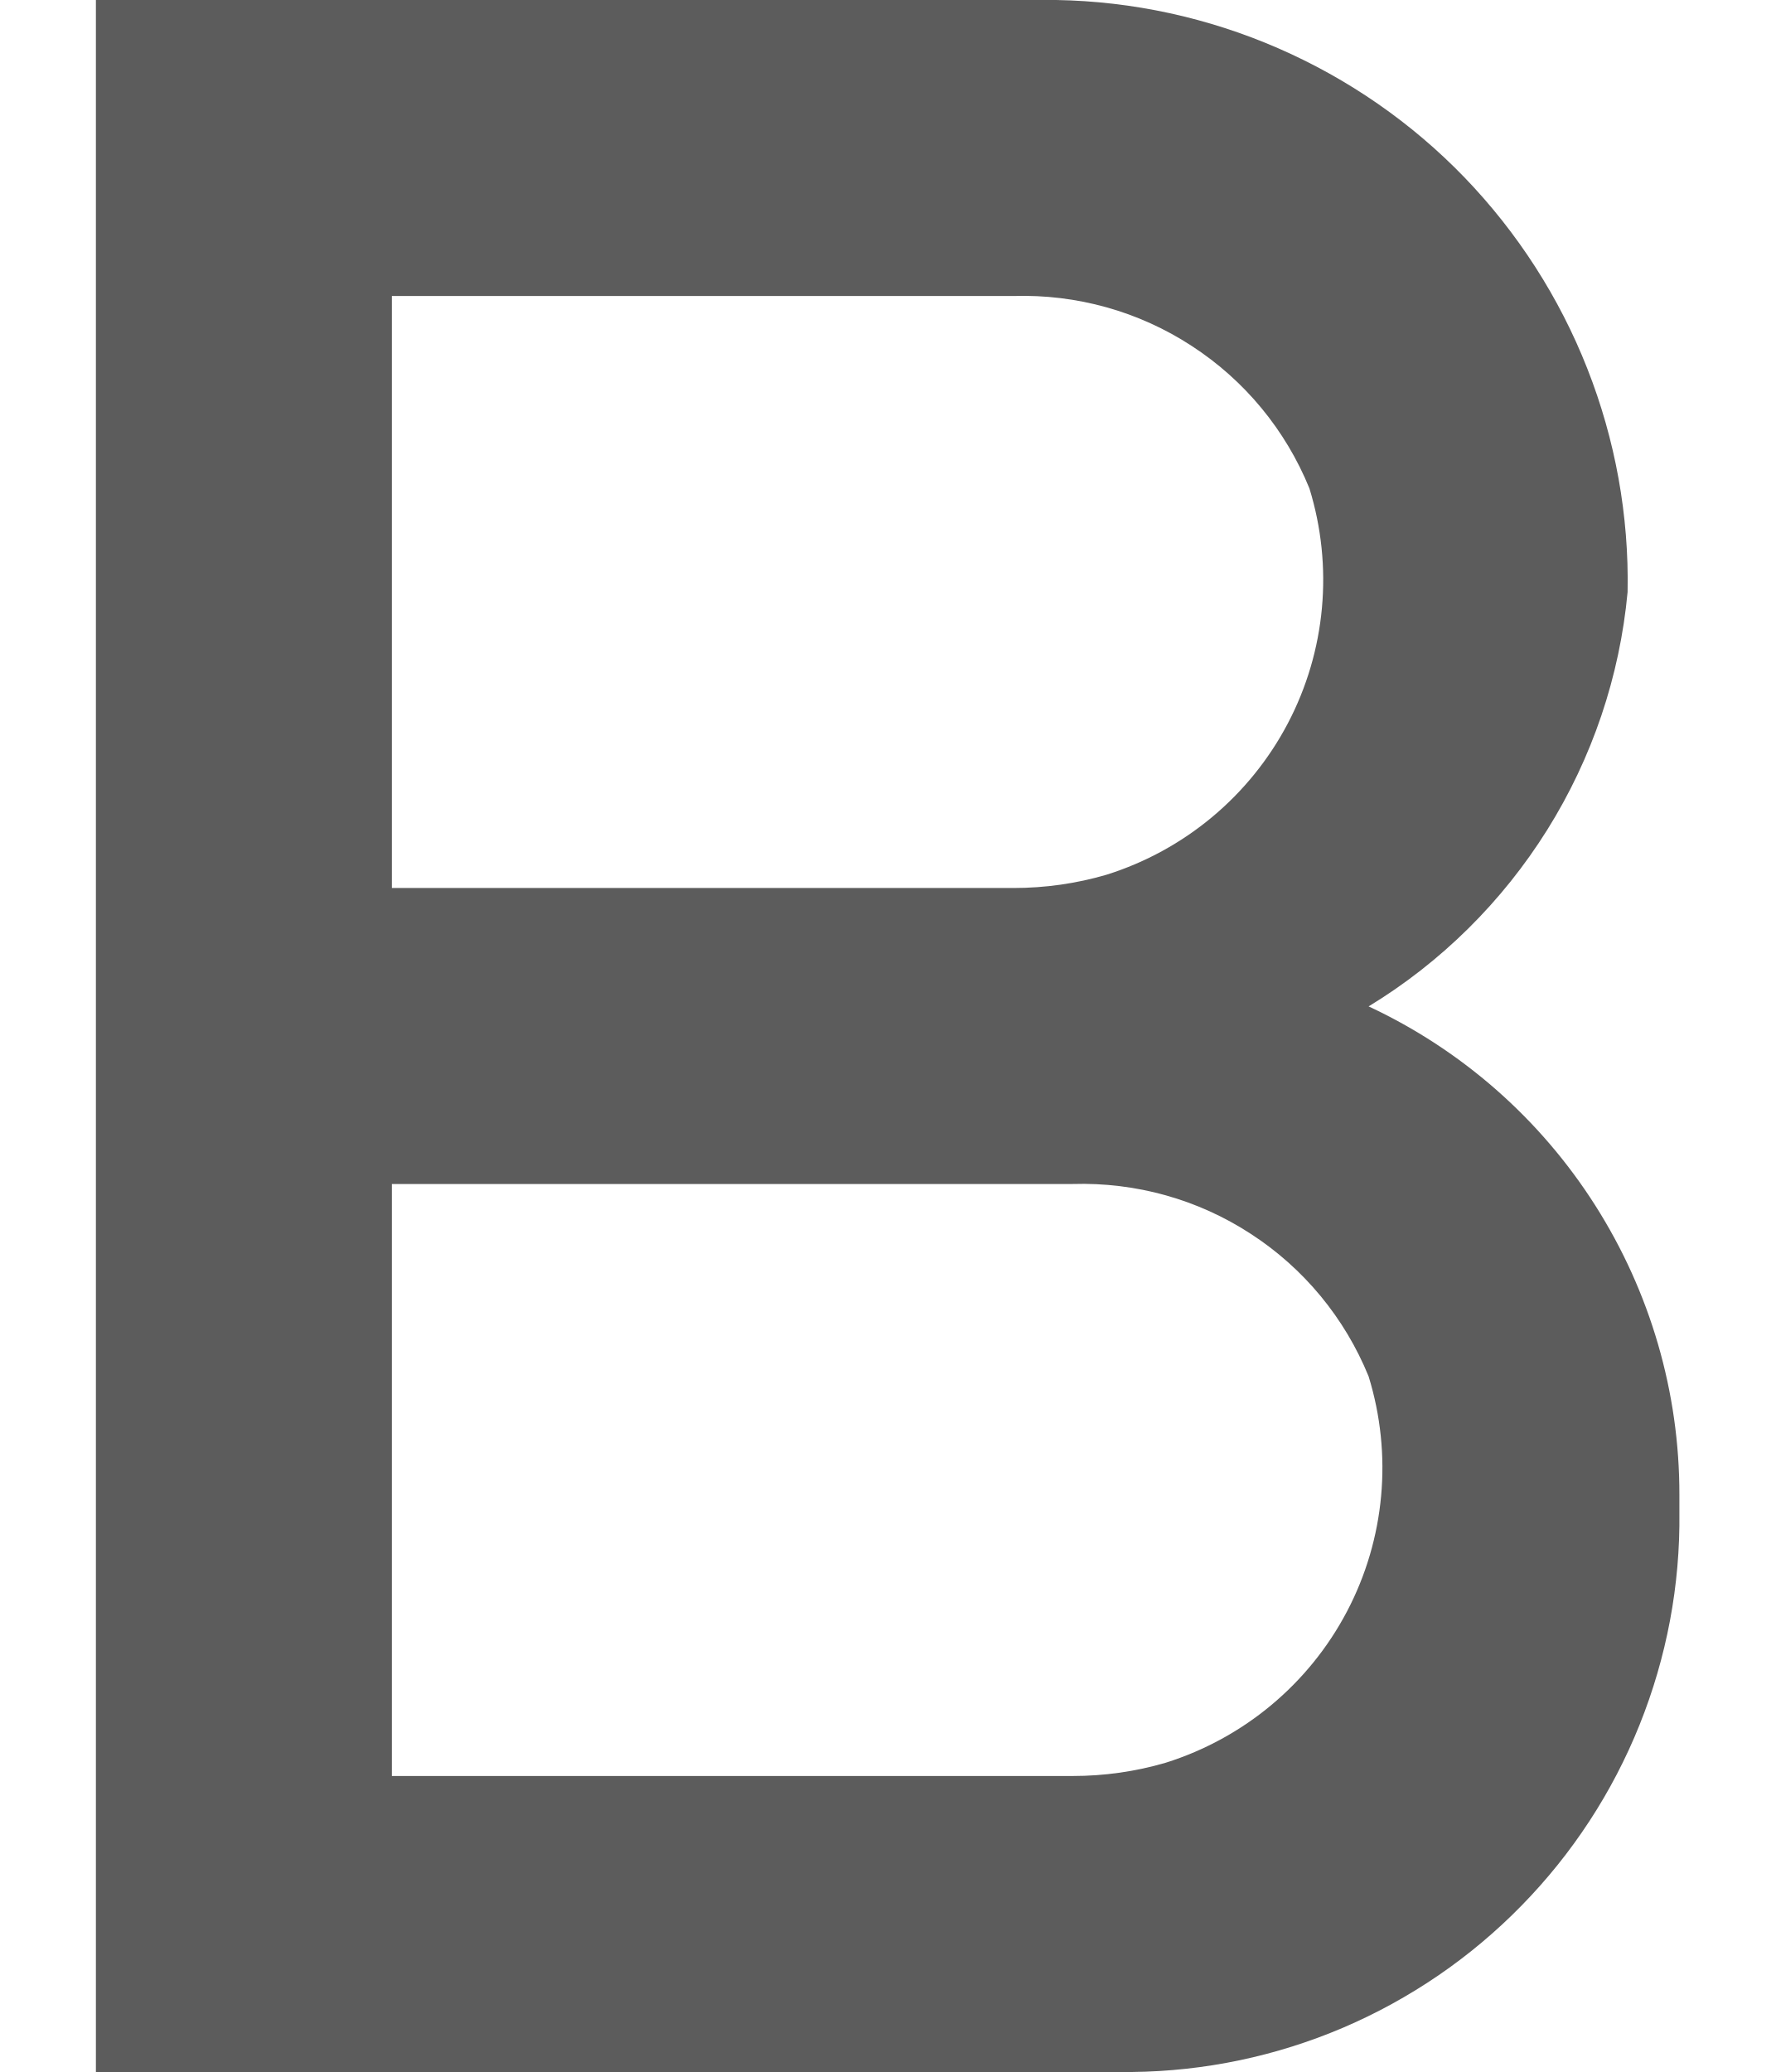
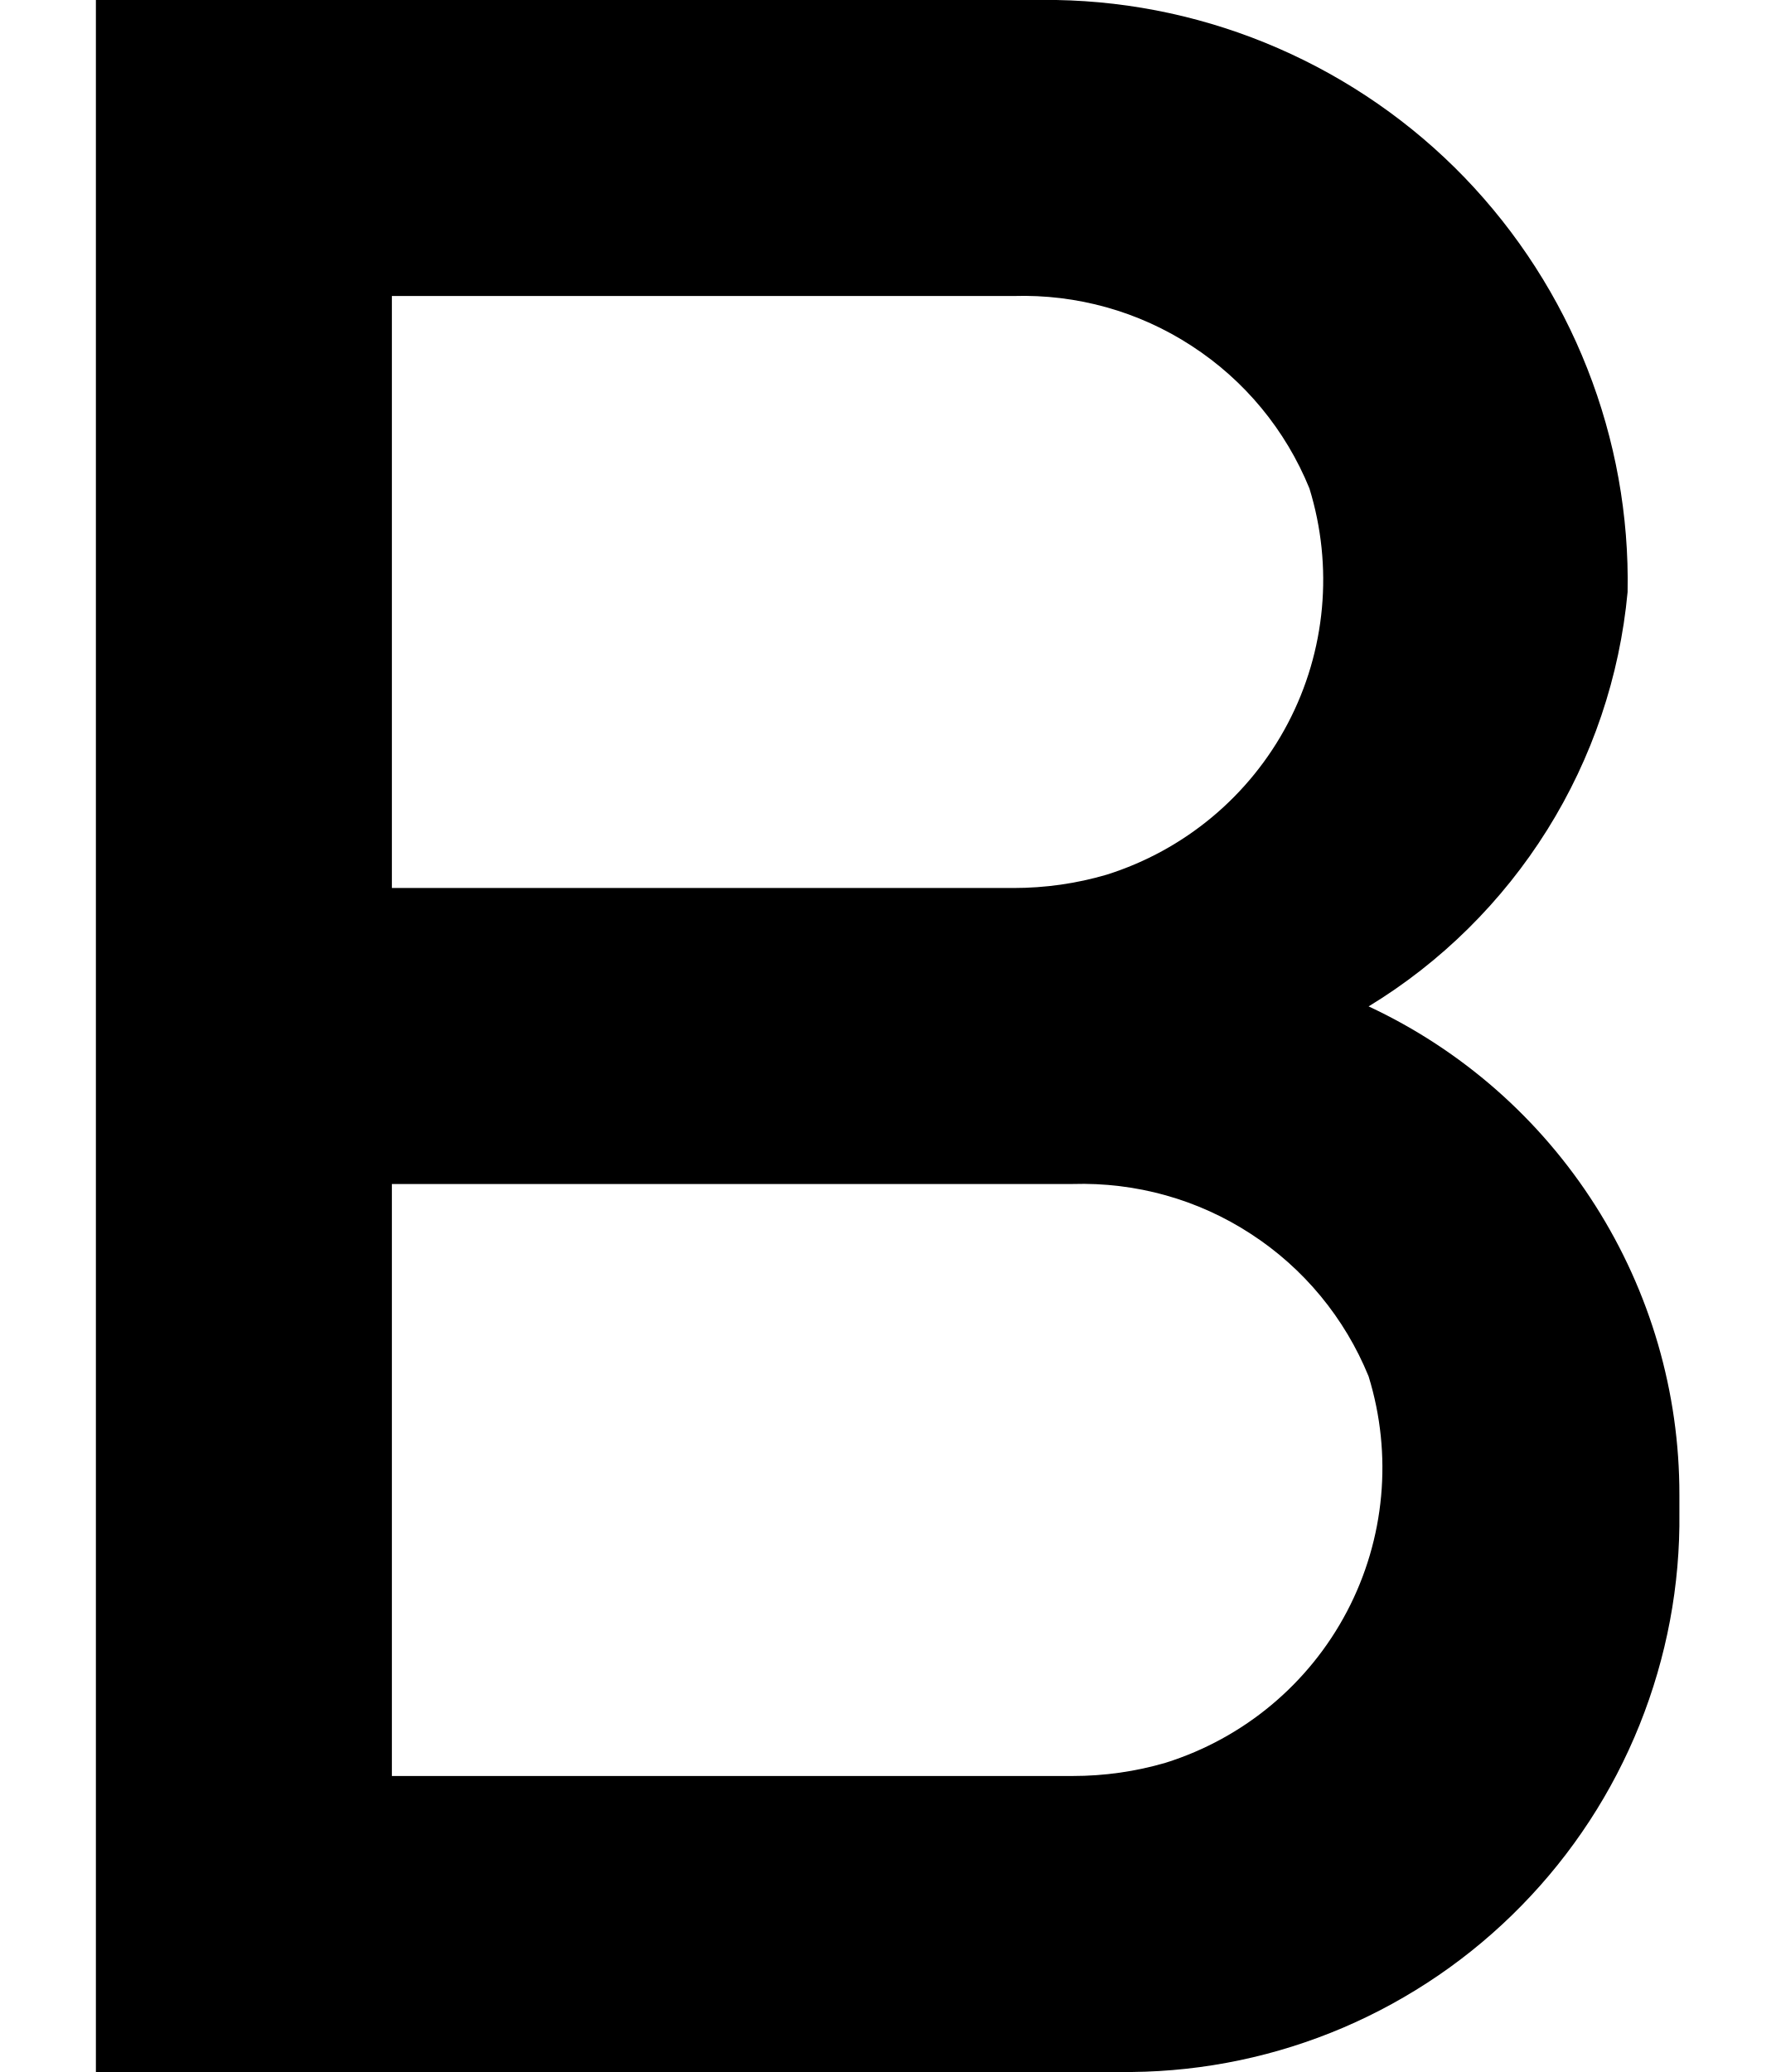
<svg xmlns="http://www.w3.org/2000/svg" width="12" height="14" viewBox="0 0 12 14" fill="none">
-   <path d="M9.248 6.8C9.738 6.502 10.151 6.093 10.455 5.607C10.759 5.121 10.945 4.571 10.998 4C11.008 3.484 10.915 2.971 10.726 2.491C10.537 2.01 10.255 1.572 9.897 1.2C9.539 0.829 9.11 0.532 8.637 0.326C8.164 0.12 7.655 0.009 7.138 0H0.648V14H7.648C8.14 13.995 8.625 13.893 9.077 13.7C9.528 13.507 9.938 13.227 10.281 12.876C10.625 12.525 10.896 12.11 11.079 11.654C11.262 11.198 11.354 10.711 11.348 10.22V10.1C11.349 9.407 11.151 8.729 10.779 8.144C10.407 7.559 9.876 7.093 9.248 6.8ZM2.648 2H6.848C7.275 1.987 7.695 2.104 8.052 2.337C8.41 2.569 8.687 2.905 8.848 3.3C9.011 3.828 8.959 4.399 8.702 4.888C8.445 5.377 8.005 5.744 7.478 5.91C7.274 5.97 7.062 6 6.848 6H2.648V2ZM7.248 12H2.648V8H7.248C7.675 7.987 8.095 8.104 8.452 8.337C8.81 8.569 9.087 8.905 9.248 9.3C9.411 9.828 9.359 10.399 9.102 10.888C8.845 11.377 8.405 11.744 7.878 11.91C7.674 11.97 7.462 12 7.248 12Z" fill="#5C5C5C" />
+   <path d="M9.248 6.8C9.738 6.502 10.151 6.093 10.455 5.607C10.759 5.121 10.945 4.571 10.998 4C11.008 3.484 10.915 2.971 10.726 2.491C10.537 2.01 10.255 1.572 9.897 1.2C9.539 0.829 9.11 0.532 8.637 0.326C8.164 0.12 7.655 0.009 7.138 0H0.648V14H7.648C8.14 13.995 8.625 13.893 9.077 13.7C9.528 13.507 9.938 13.227 10.281 12.876C10.625 12.525 10.896 12.11 11.079 11.654C11.262 11.198 11.354 10.711 11.348 10.22V10.1C11.349 9.407 11.151 8.729 10.779 8.144C10.407 7.559 9.876 7.093 9.248 6.8ZM2.648 2H6.848C7.275 1.987 7.695 2.104 8.052 2.337C8.41 2.569 8.687 2.905 8.848 3.3C9.011 3.828 8.959 4.399 8.702 4.888C8.445 5.377 8.005 5.744 7.478 5.91C7.274 5.97 7.062 6 6.848 6H2.648V2ZM7.248 12H2.648V8H7.248C7.675 7.987 8.095 8.104 8.452 8.337C8.81 8.569 9.087 8.905 9.248 9.3C9.411 9.828 9.359 10.399 9.102 10.888C8.845 11.377 8.405 11.744 7.878 11.91C7.674 11.97 7.462 12 7.248 12Z" fill="currentColor" />
</svg>
